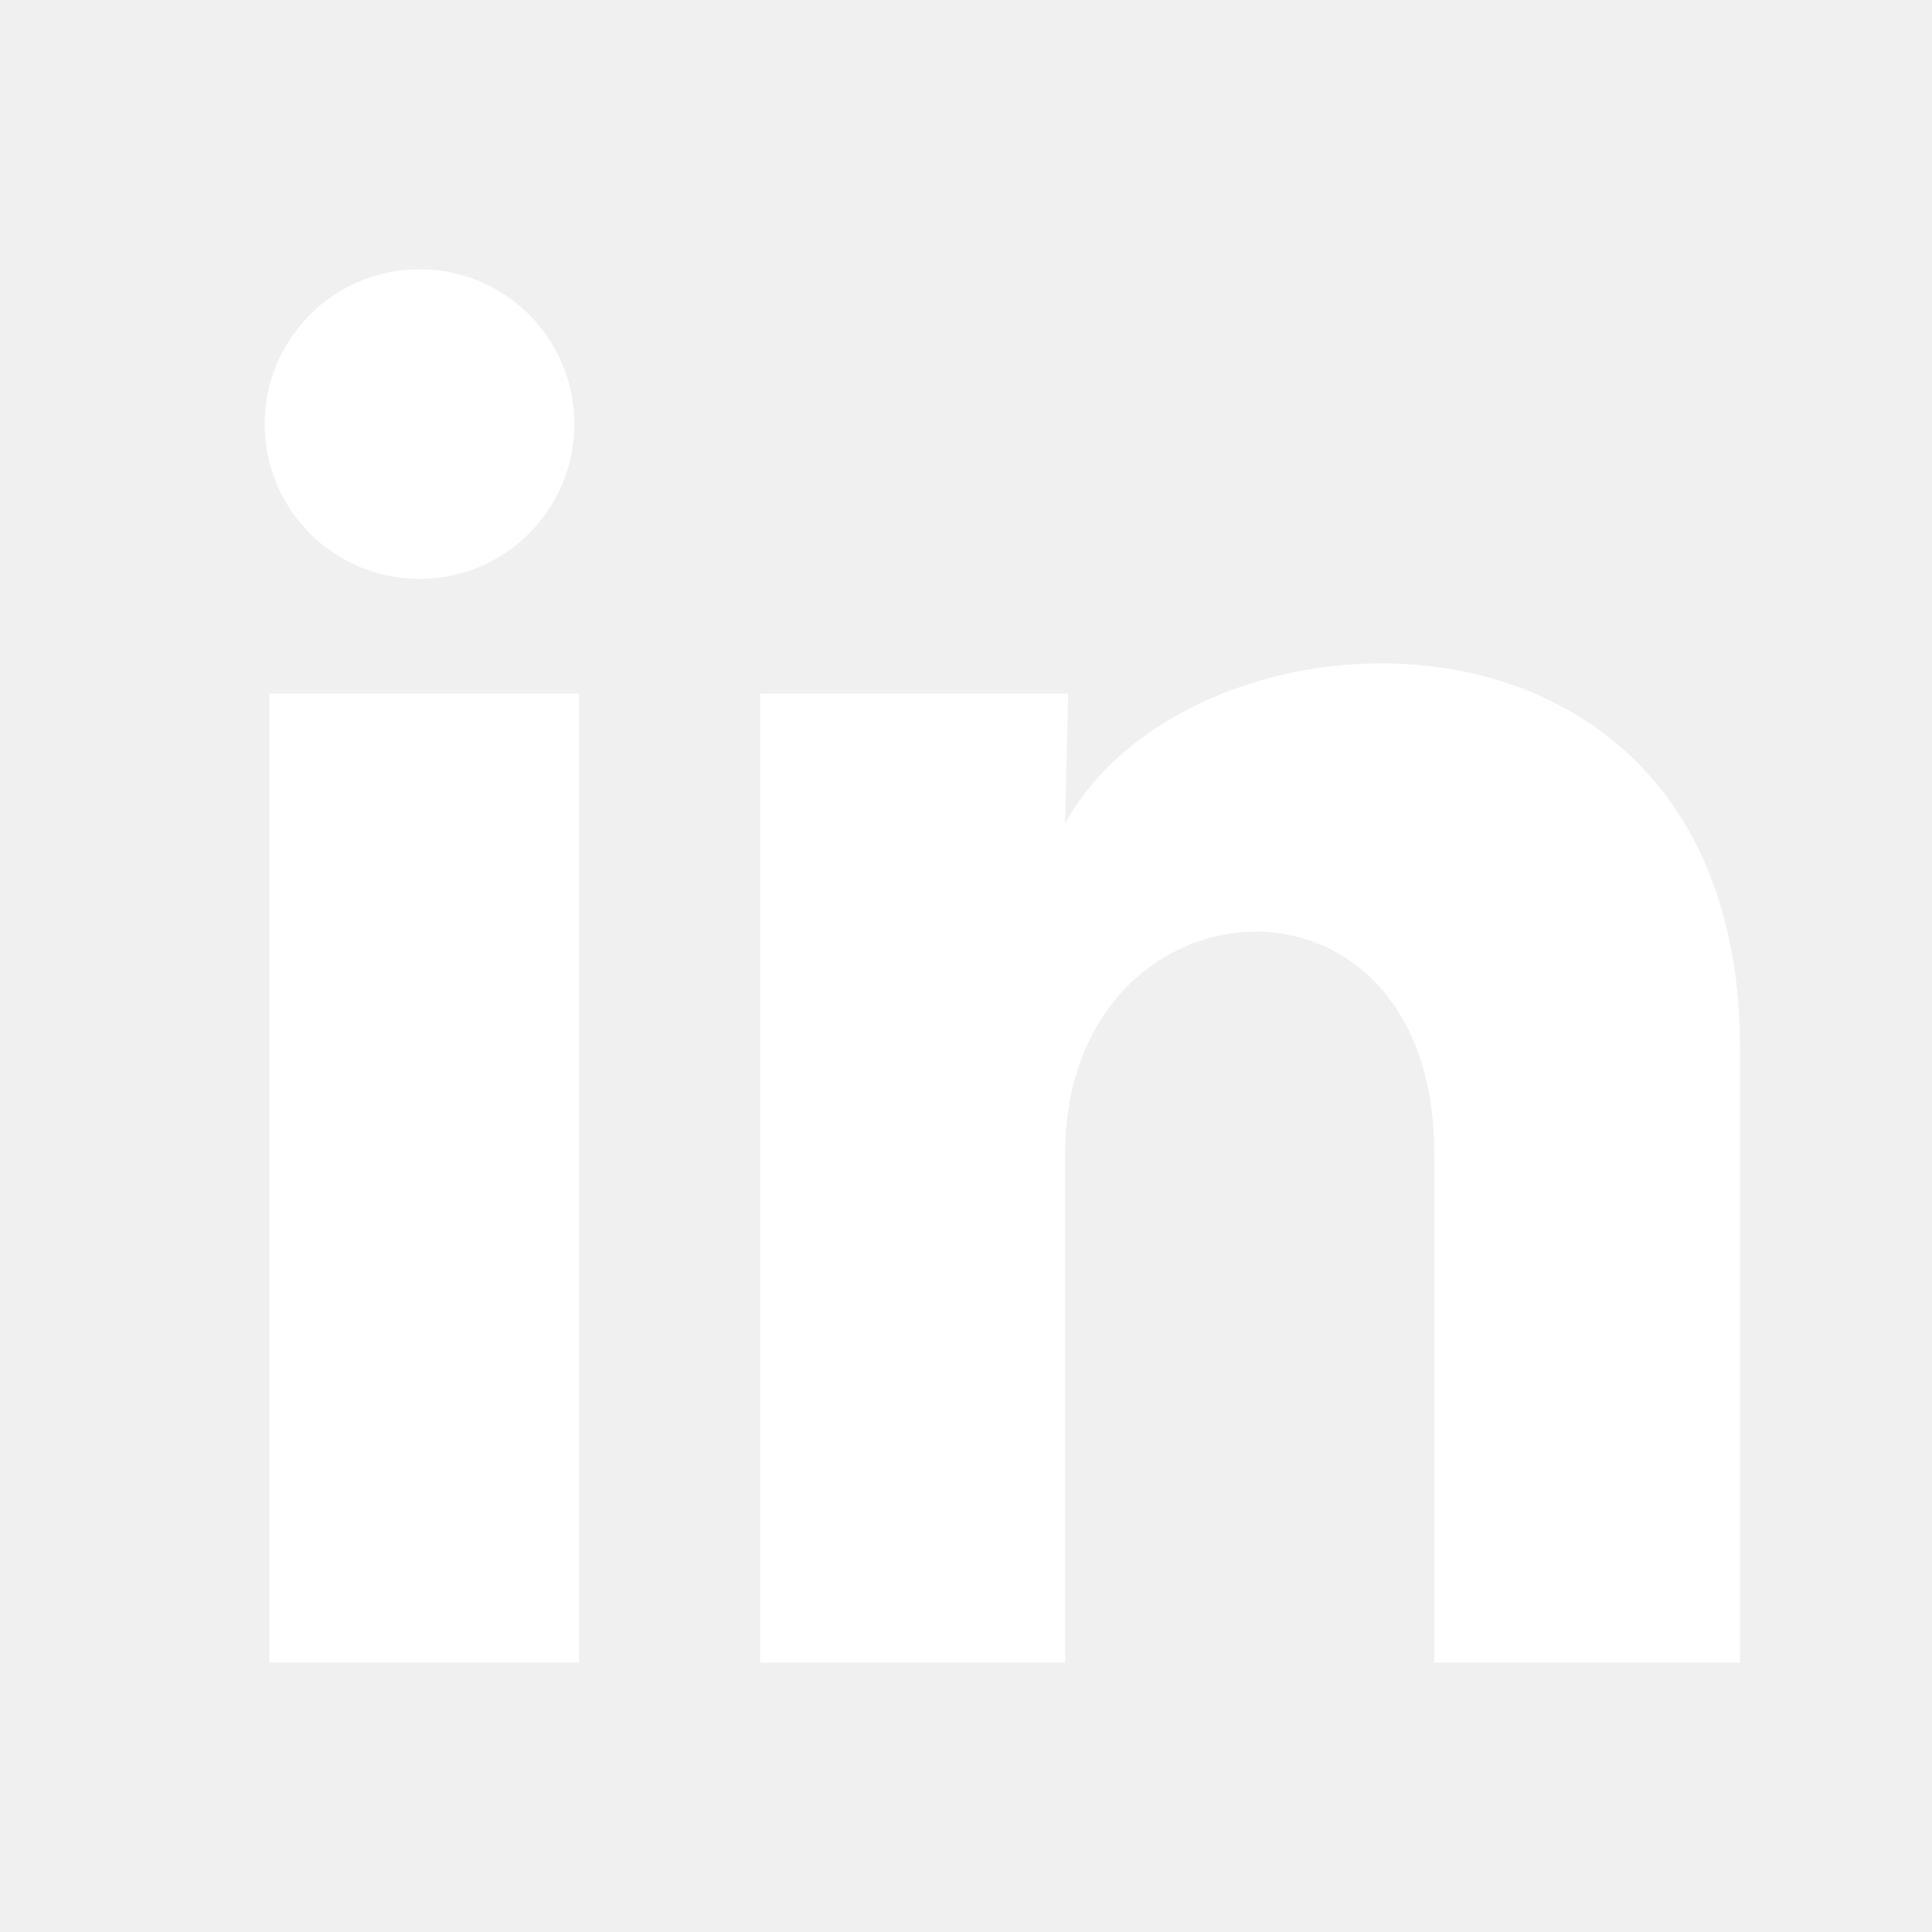
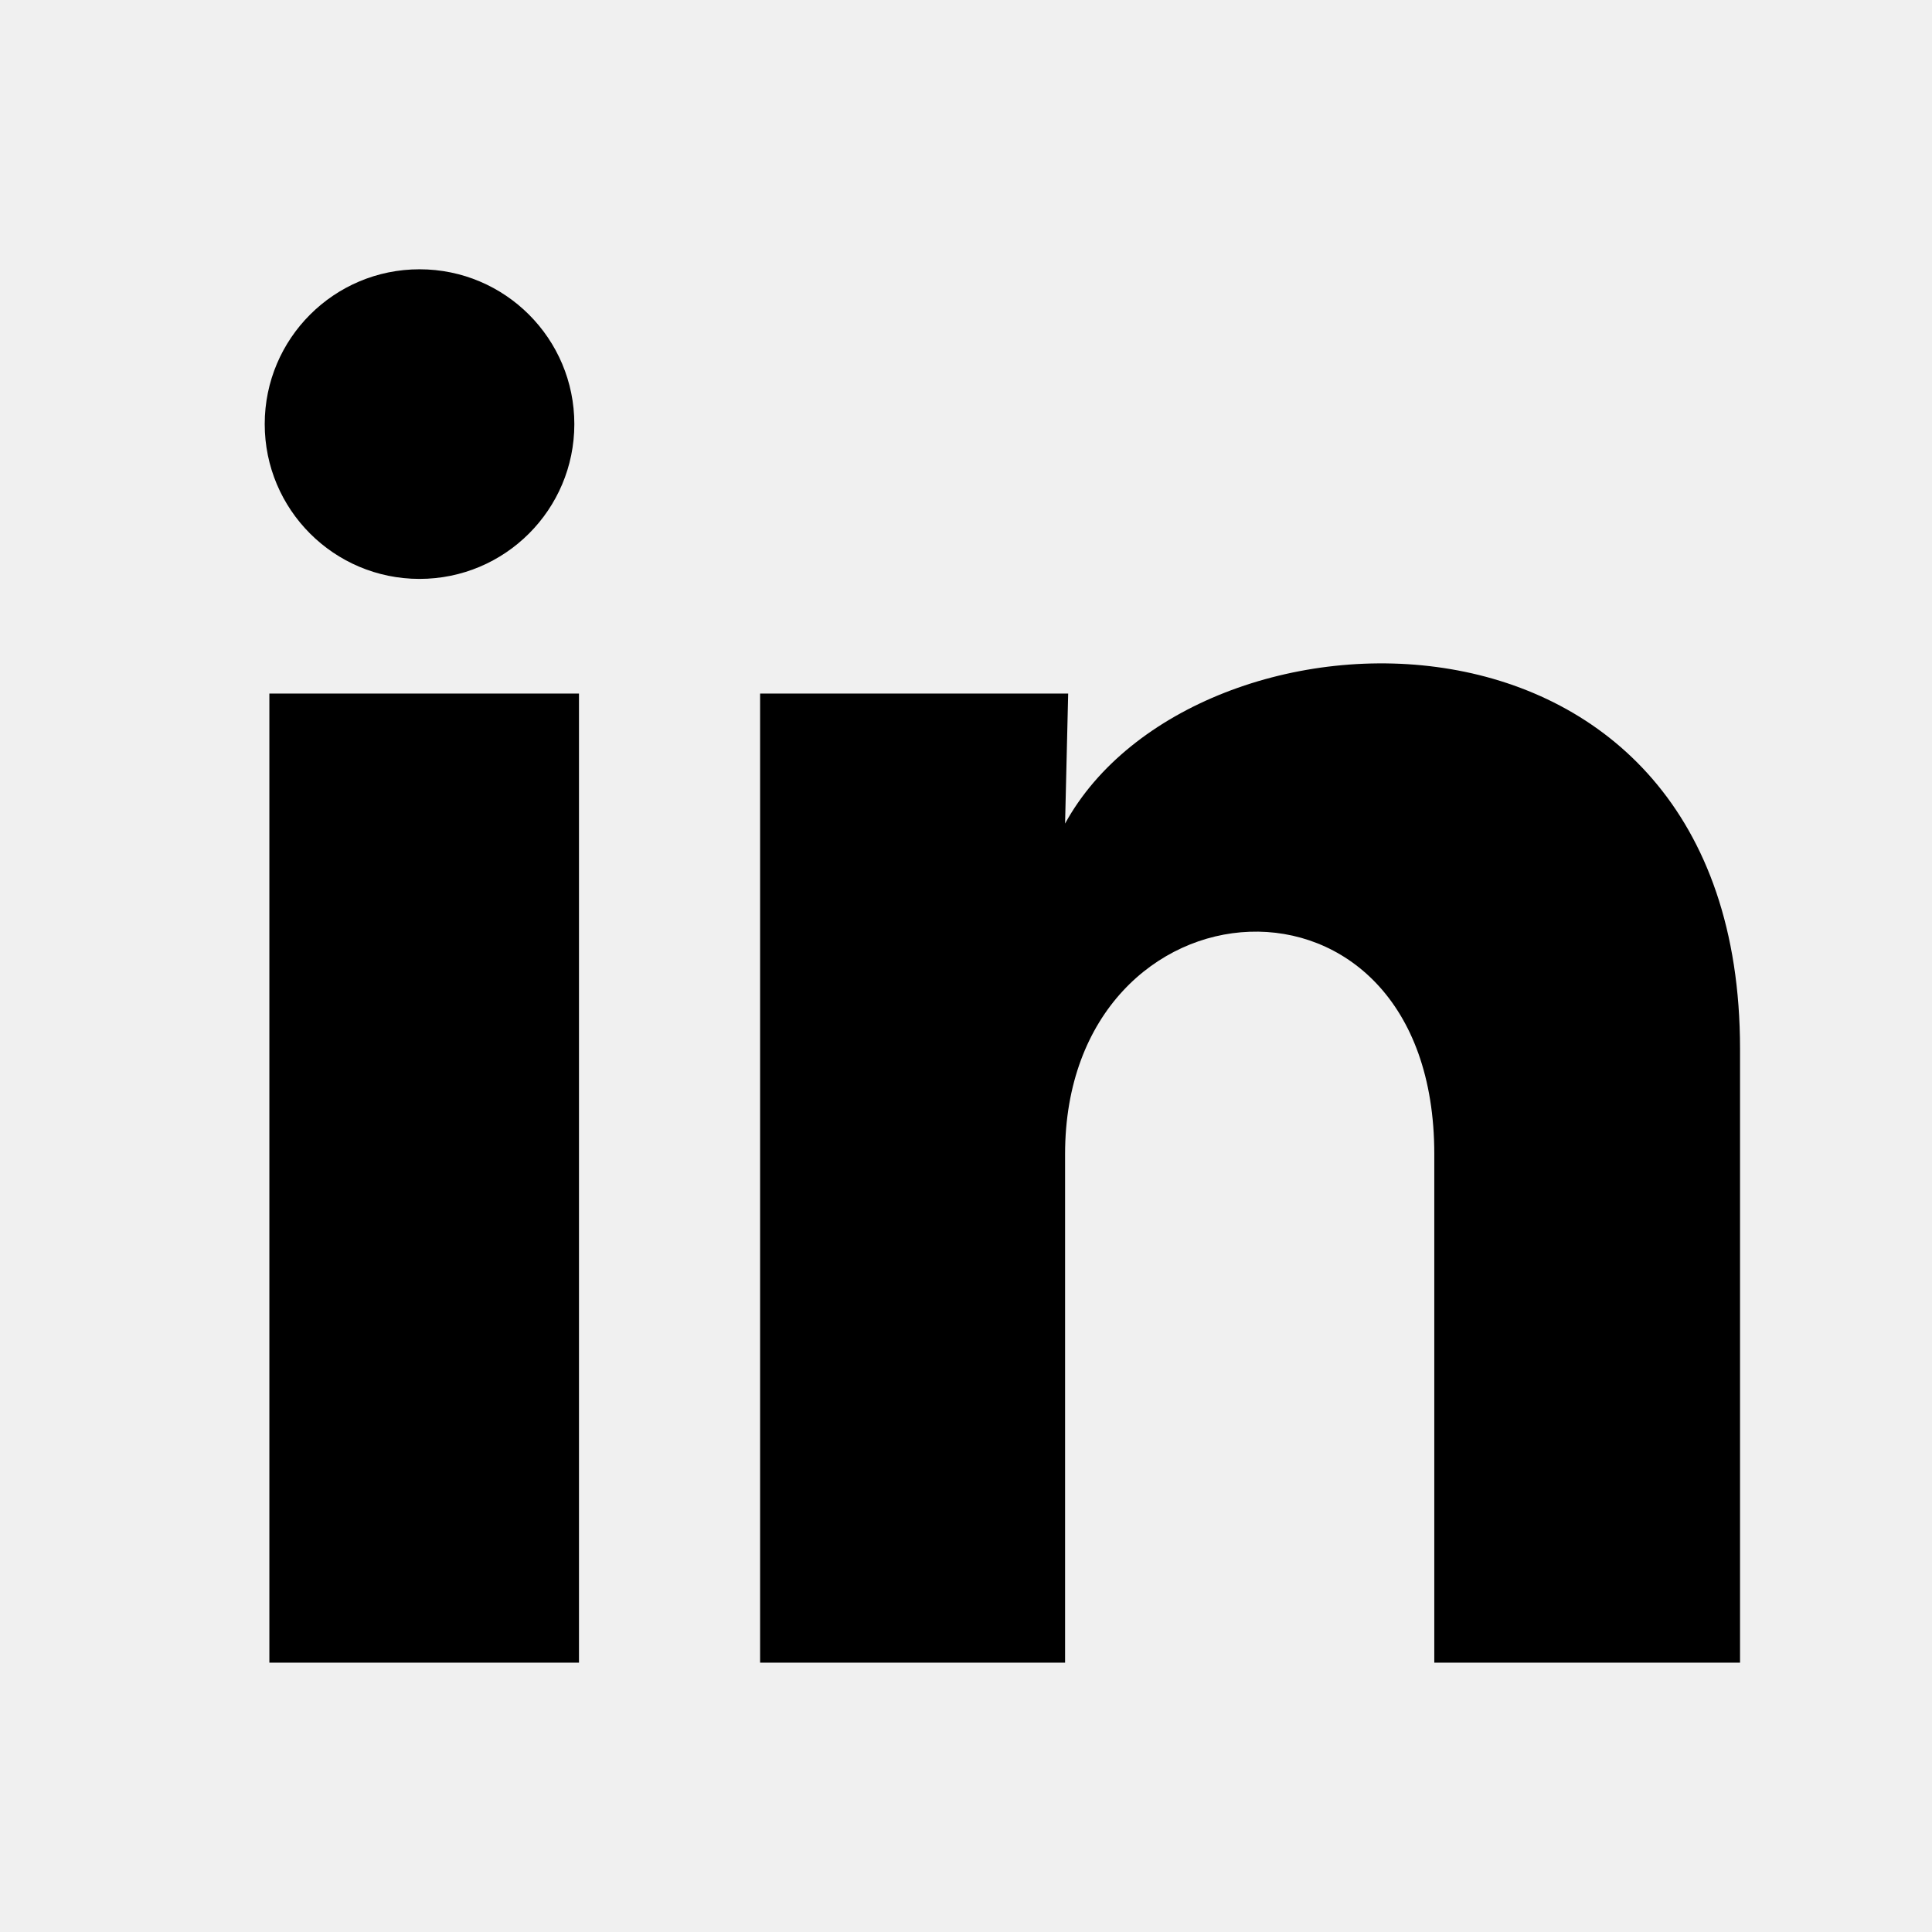
- <svg xmlns="http://www.w3.org/2000/svg" viewBox="-0.48 -0.48 24.96 24.96" fill="#ffffff">
+ <svg xmlns="http://www.w3.org/2000/svg" viewBox="-0.48 -0.48 24.96 24.96">
  <g id="SVGRepo_bgCarrier" stroke-width="0" />
  <g id="SVGRepo_tracerCarrier" stroke-linecap="round" stroke-linejoin="round" />
  <g id="SVGRepo_iconCarrier">
    <g>
      <path fill="none" d="M0 0h24v24H0z" />
      <path fill-rule="nonzero" d="M6.94 5a2 2 0 1 1-4-.002 2 2 0 0 1 4 .002zM7 8.48H3V21h4V8.48zm6.32 0H9.34V21h3.94v-6.57c0-3.66 4.77-4 4.77 0V21H22v-7.93c0-6.17-7.06-5.94-8.72-2.91l.04-1.68z" />
    </g>
  </g>
</svg>
